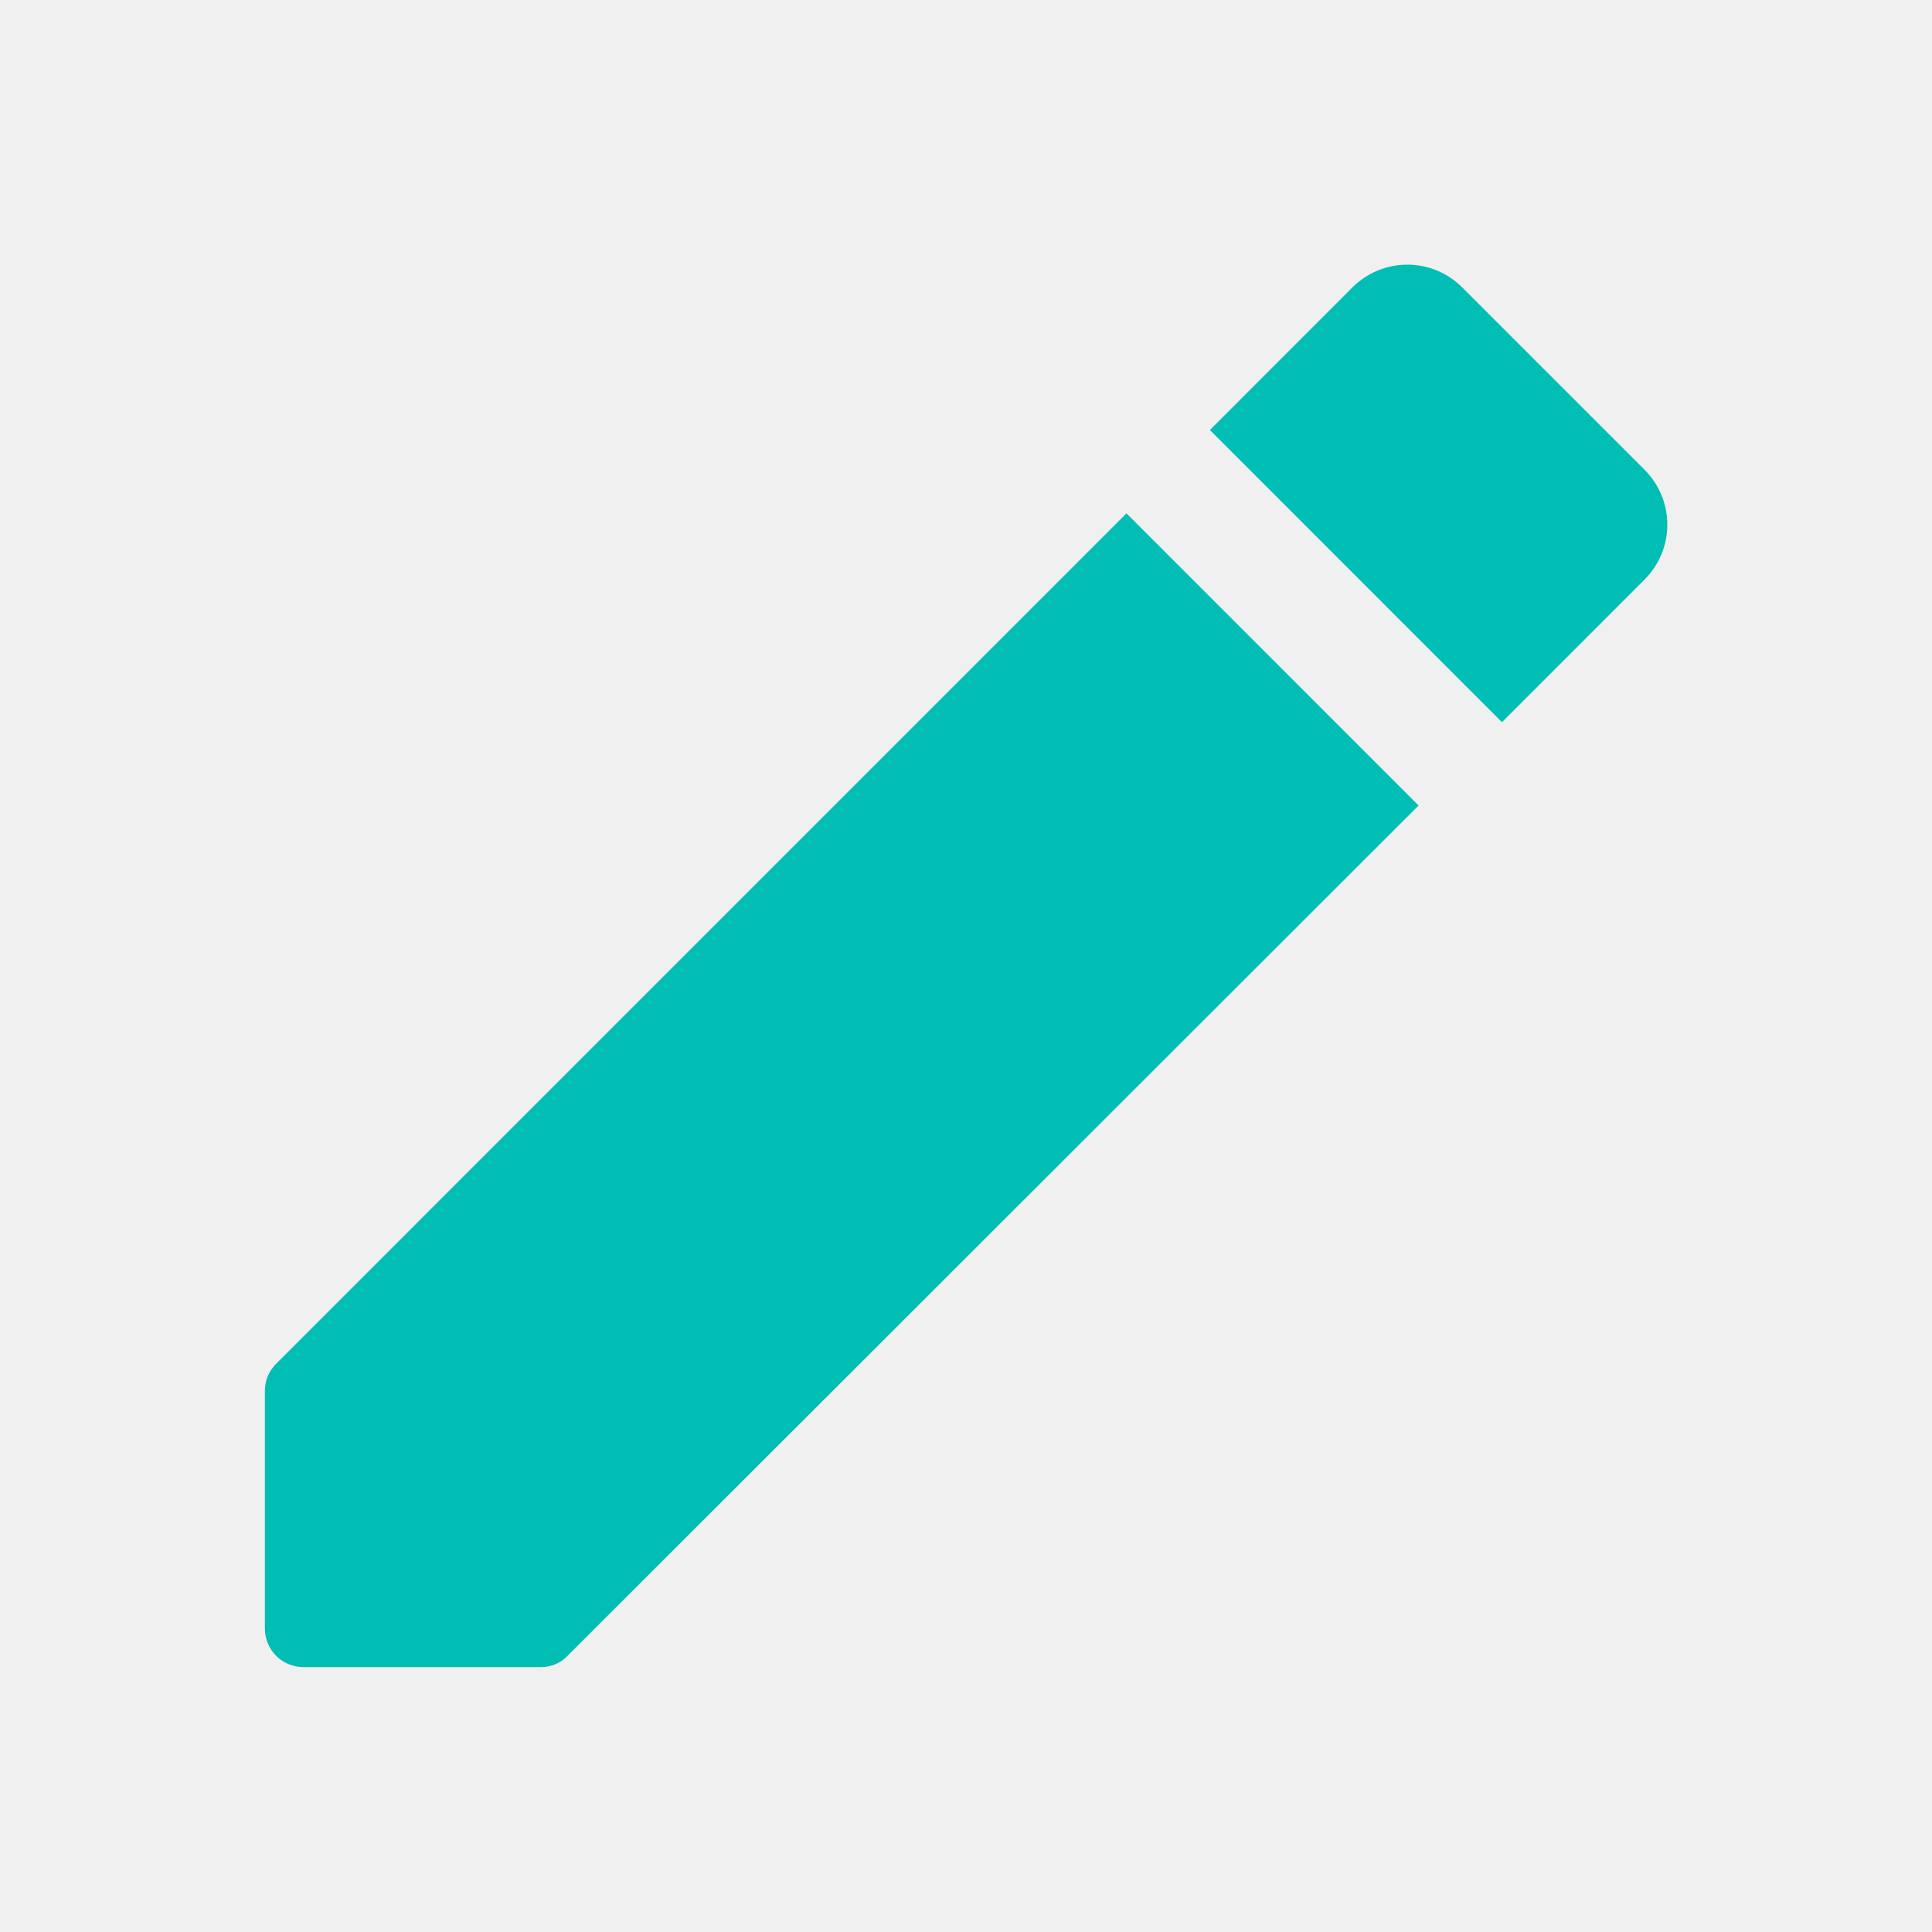
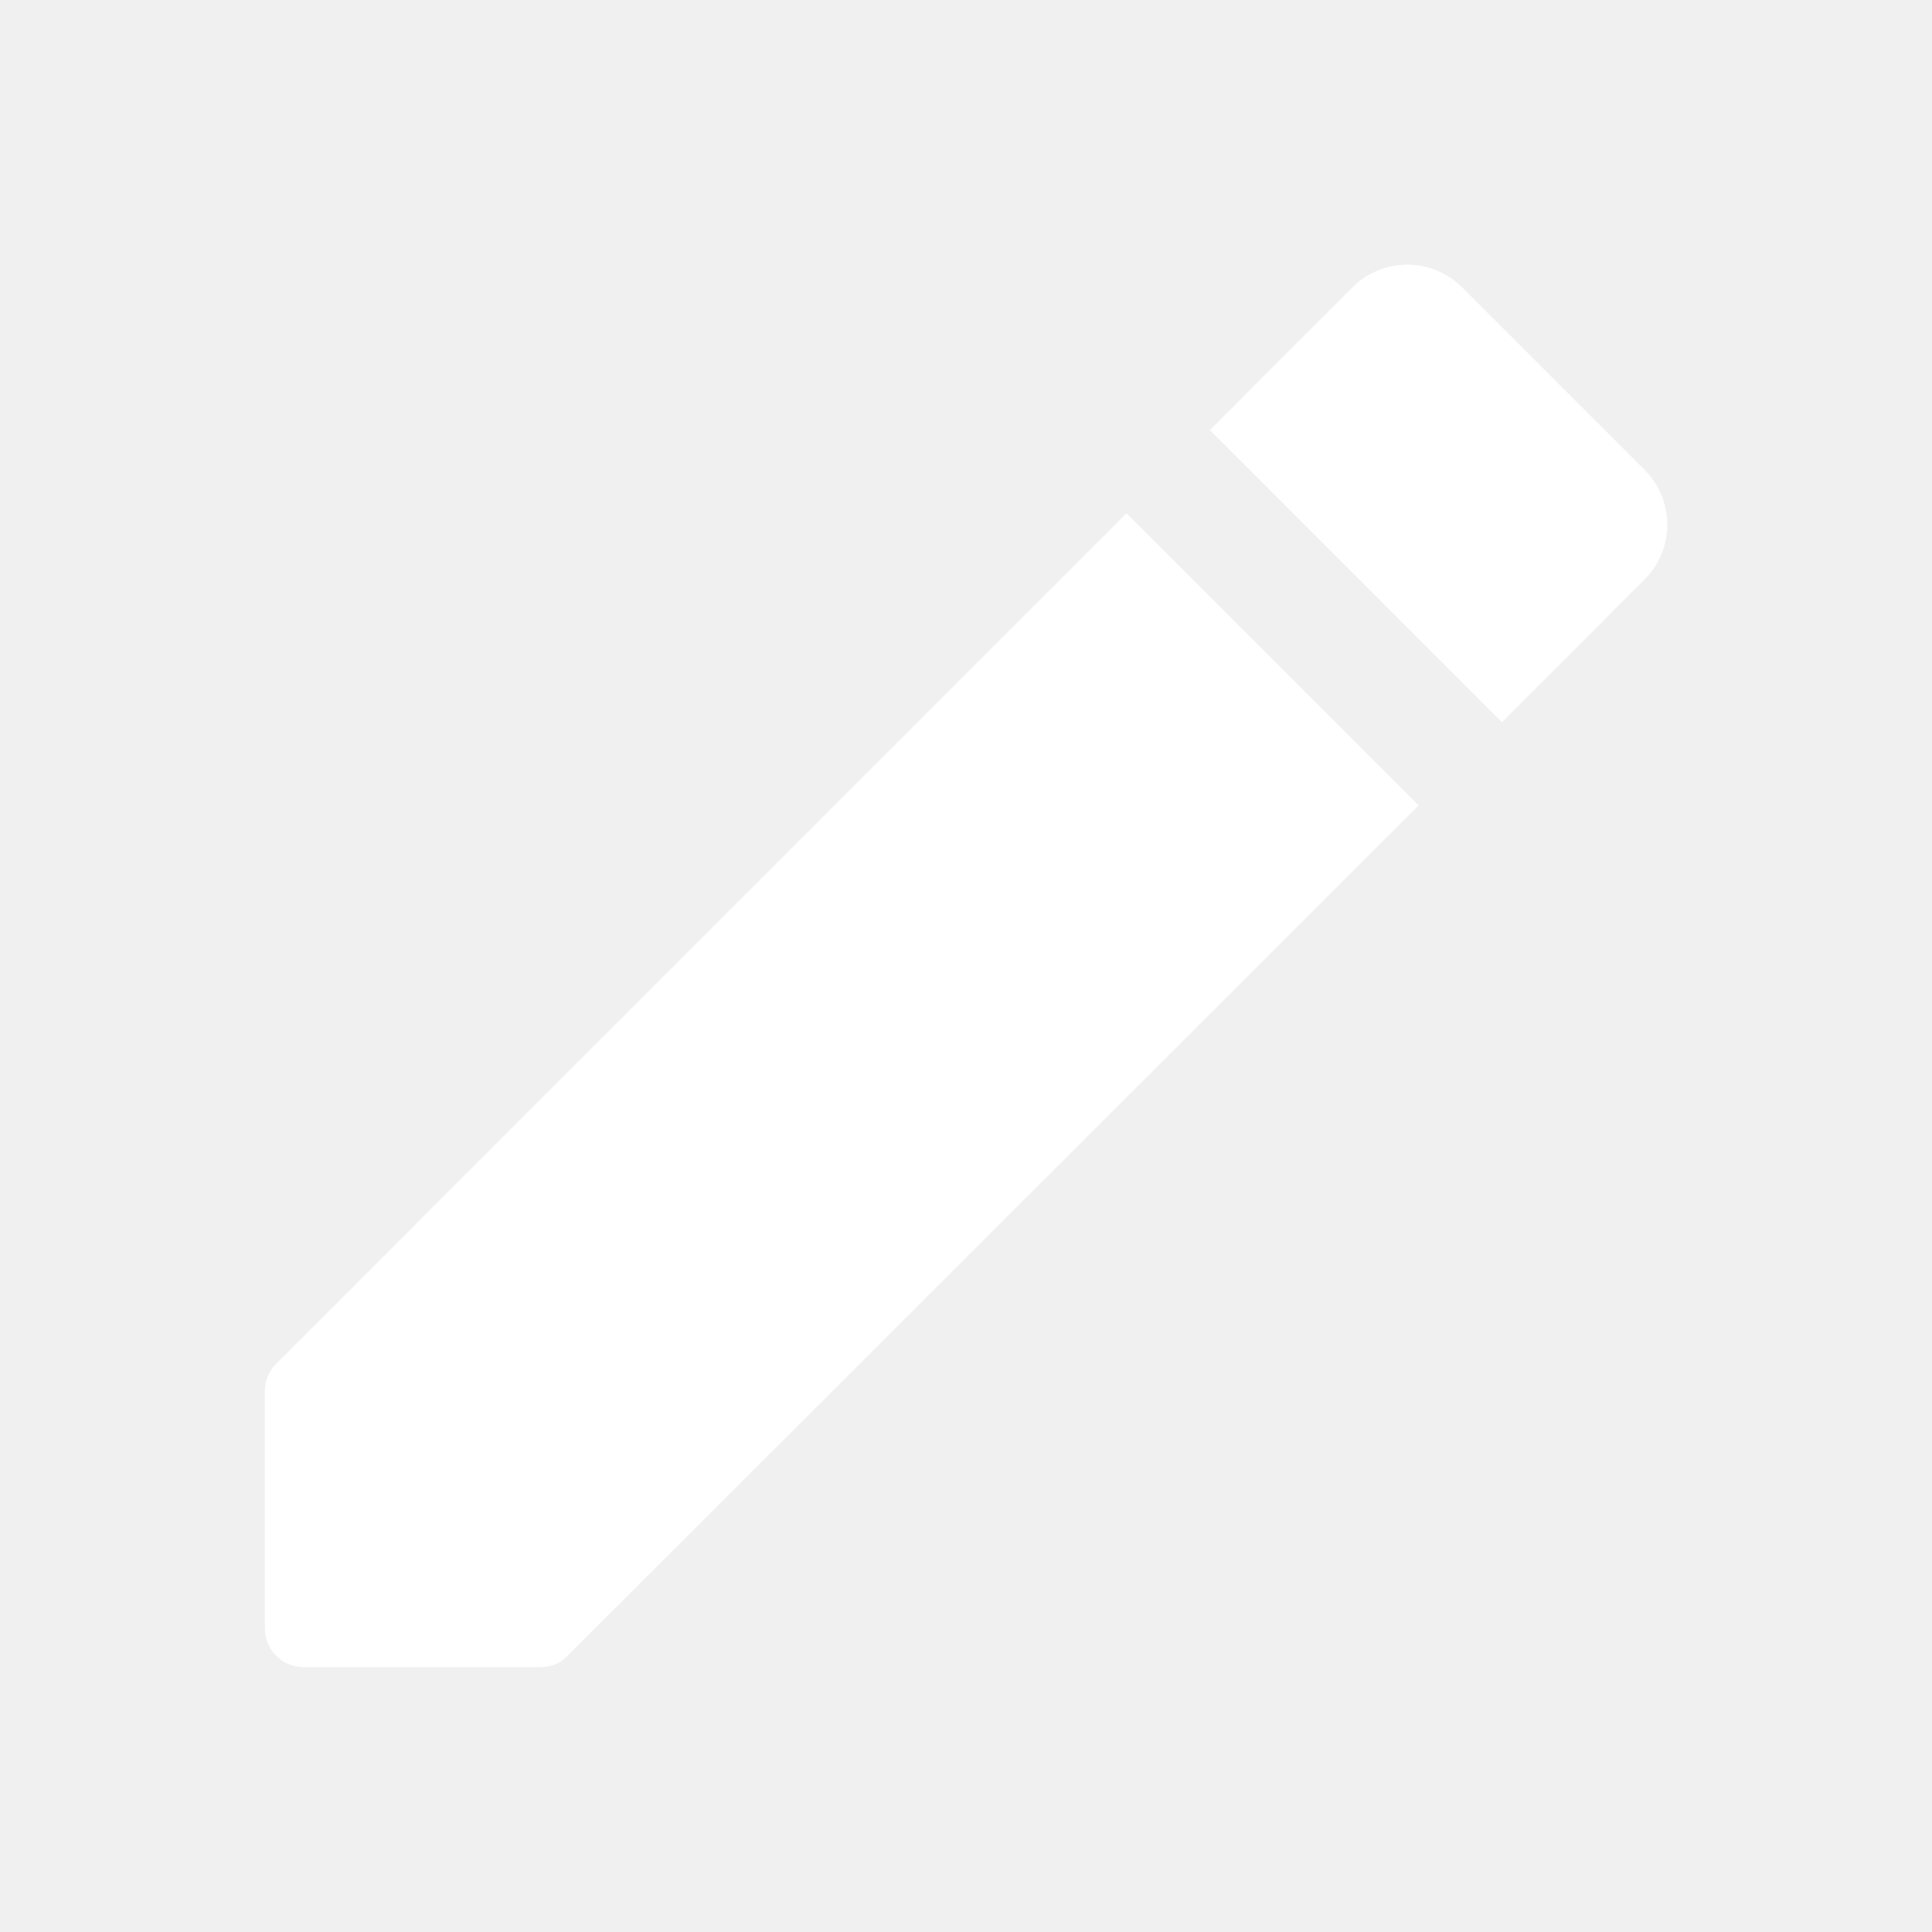
<svg xmlns="http://www.w3.org/2000/svg" width="30" height="30" viewBox="0 0 30 31" fill="none">
-   <path d="M3.75 22.325V26.125C3.75 26.475 4.025 26.75 4.375 26.75H8.175C8.338 26.75 8.5 26.688 8.613 26.562L22.262 12.925L17.575 8.237L3.938 21.875C3.812 22 3.75 22.15 3.75 22.325ZM25.887 9.3C26.375 8.812 26.375 8.025 25.887 7.537L22.962 4.612C22.475 4.125 21.688 4.125 21.2 4.612L18.913 6.9L23.6 11.588L25.887 9.3Z" fill="#00BEB3" />
+   <path d="M3.75 22.325V26.125C3.75 26.475 4.025 26.75 4.375 26.75H8.175C8.338 26.75 8.5 26.688 8.613 26.562L22.262 12.925L17.575 8.237L3.938 21.875C3.812 22 3.75 22.15 3.75 22.325ZM25.887 9.3C26.375 8.812 26.375 8.025 25.887 7.537L22.962 4.612C22.475 4.125 21.688 4.125 21.2 4.612L18.913 6.9L23.6 11.588L25.887 9.3Z" fill="white" />
</svg>
